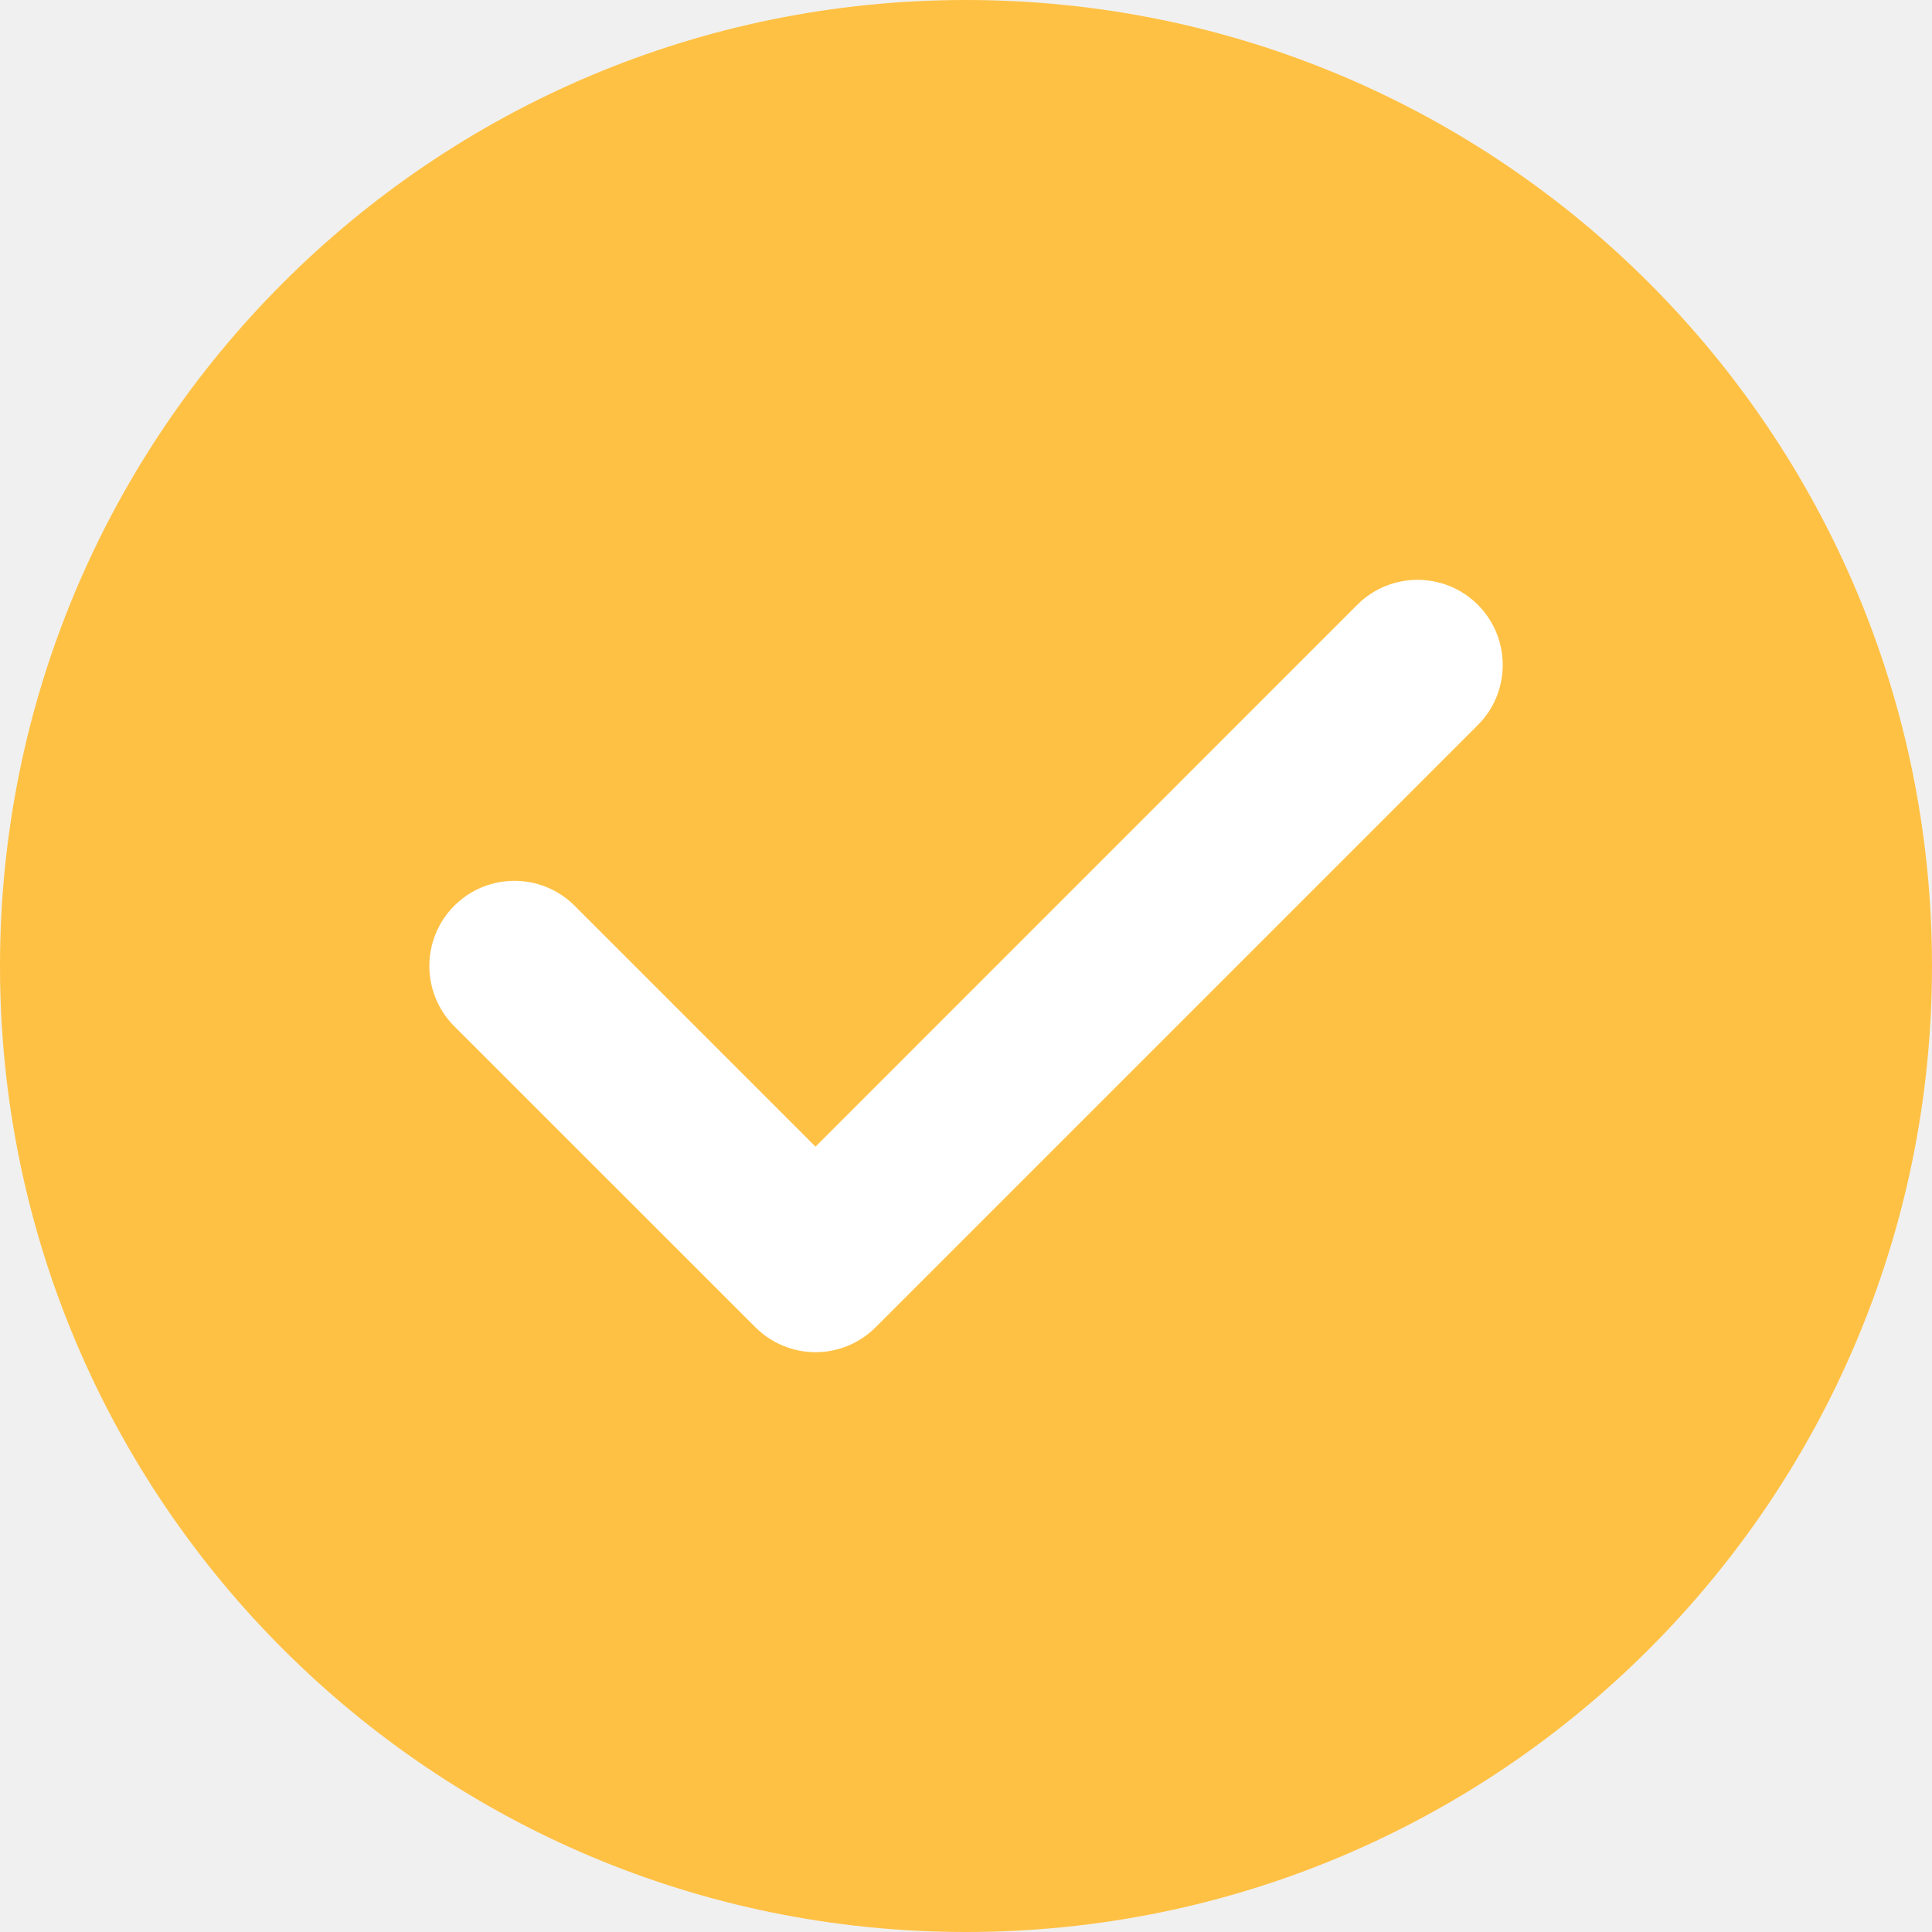
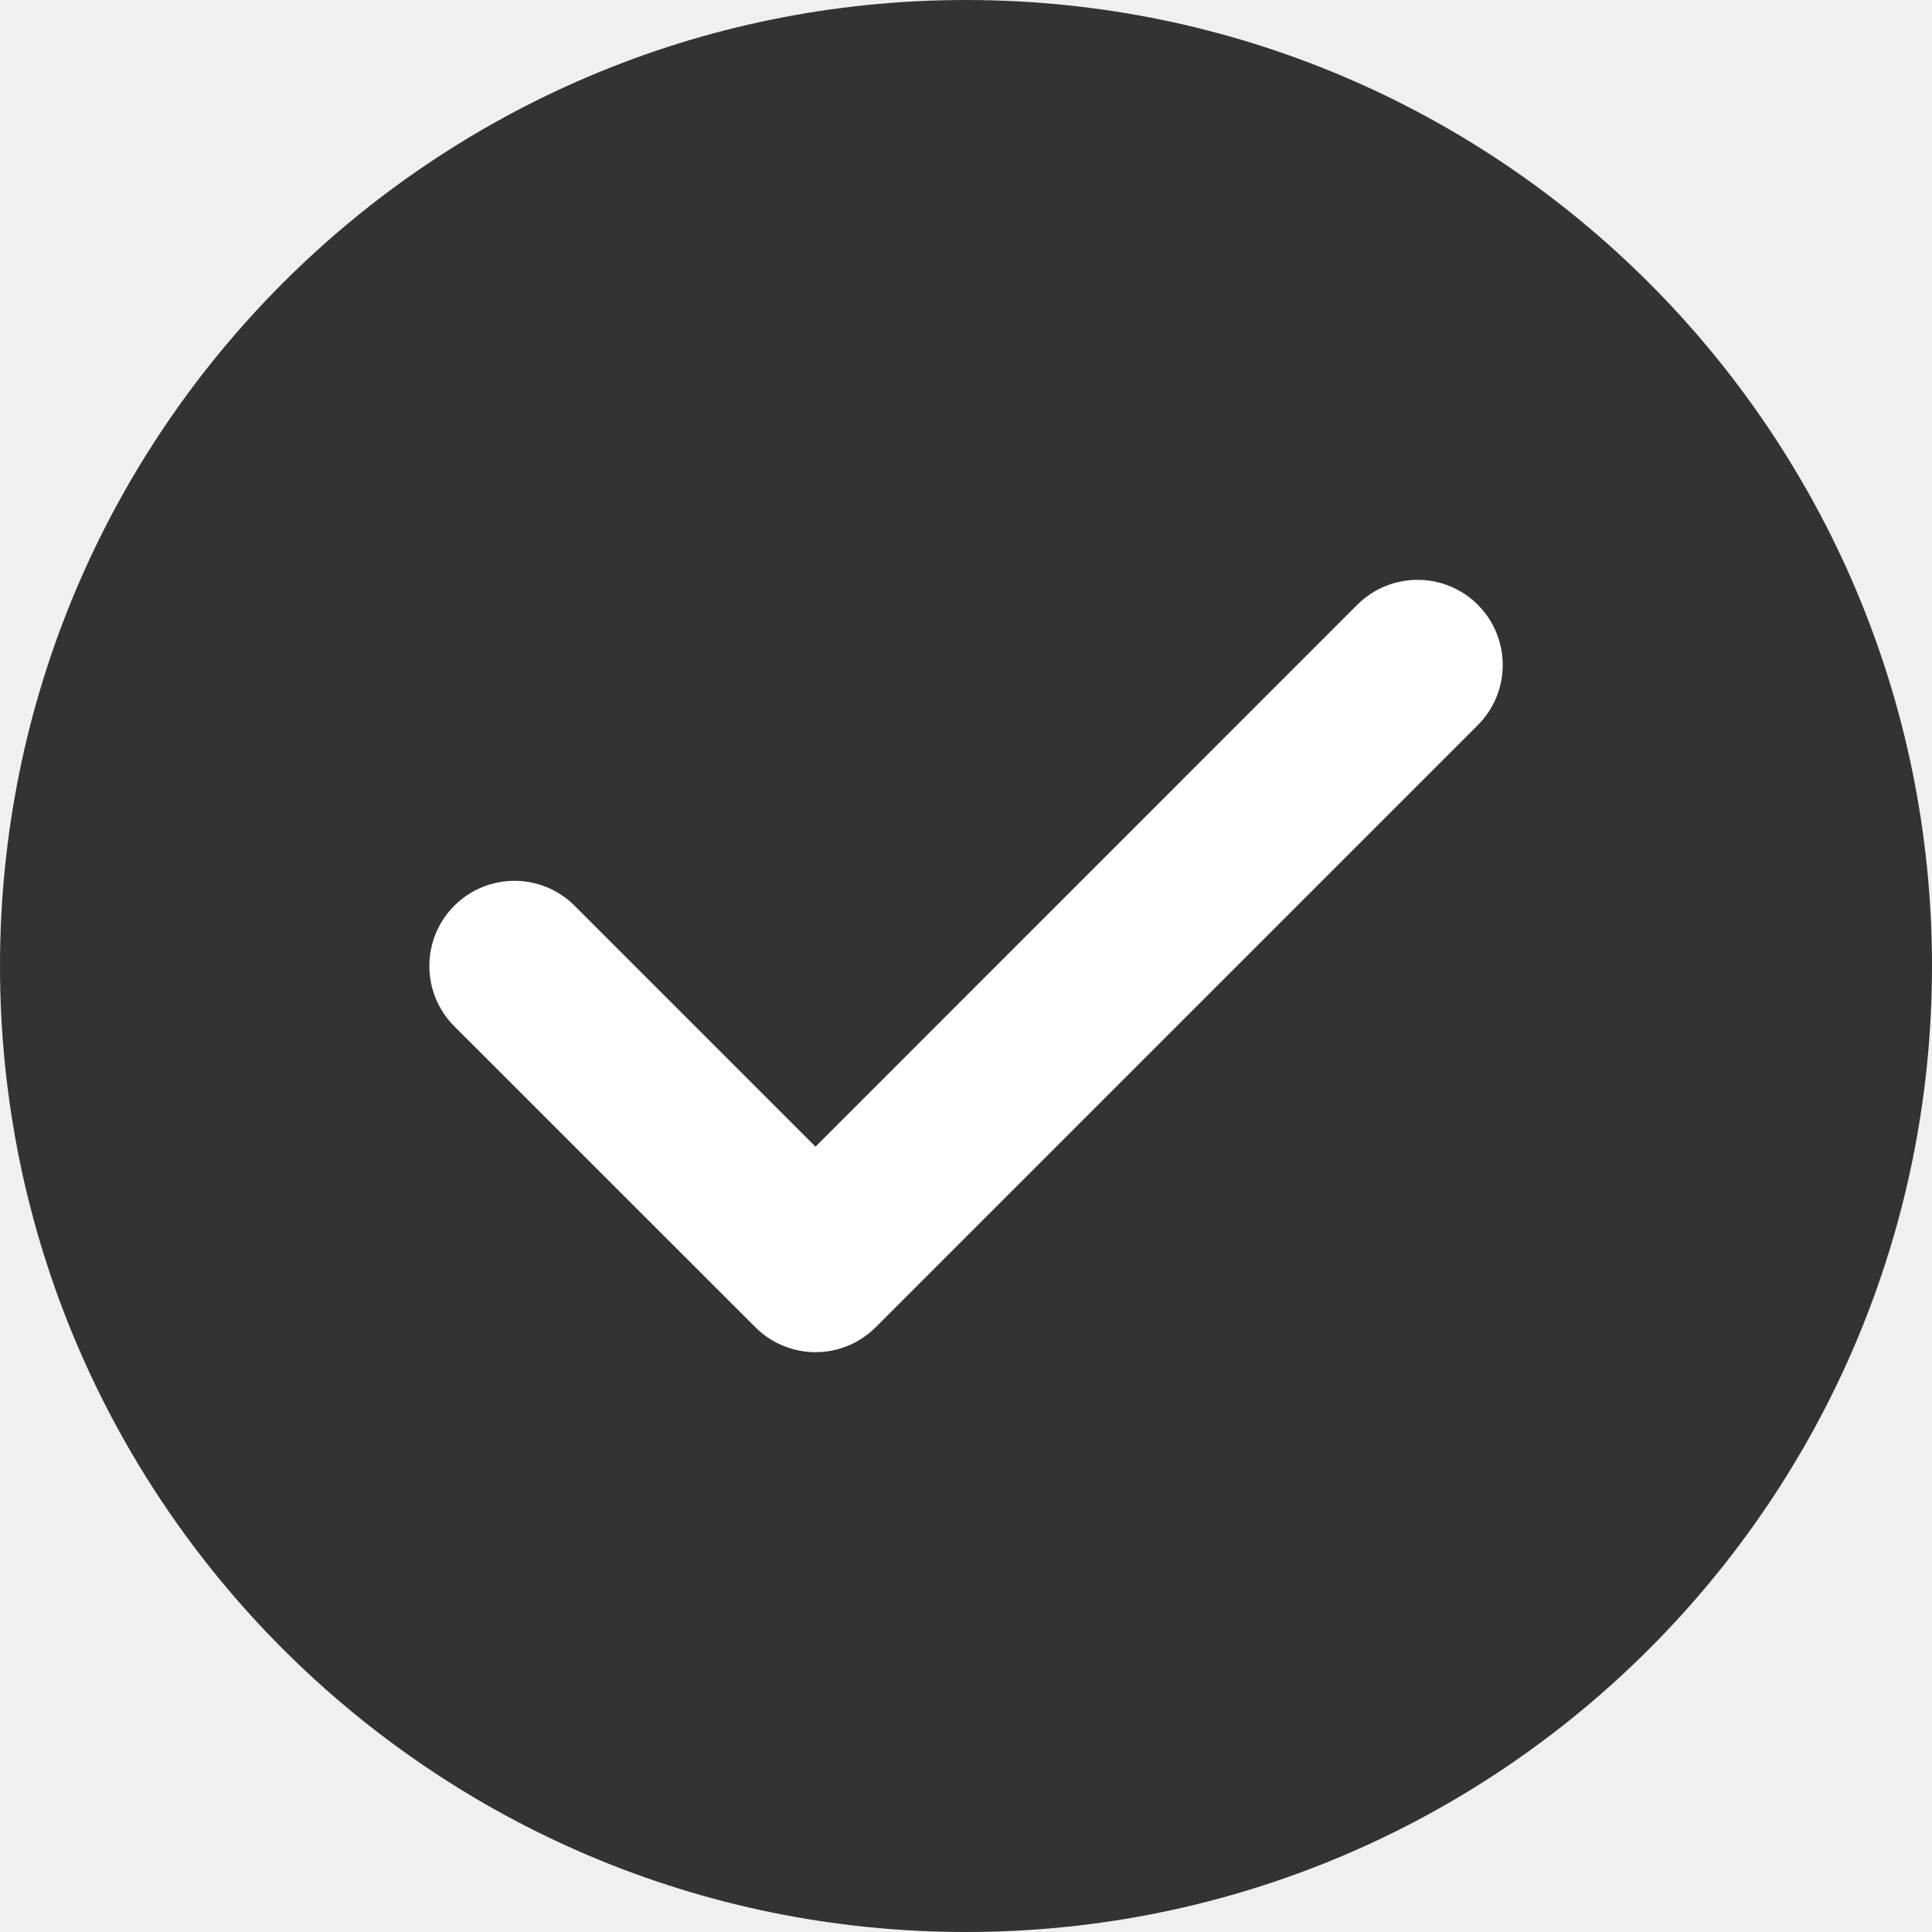
<svg xmlns="http://www.w3.org/2000/svg" width="18" height="18" viewBox="0 0 18 18" fill="none">
-   <circle cx="9" cy="9" r="9" fill="#FFC144" />
+   <circle cx="9" cy="9" r="9" fill="#333333" />
  <g clip-path="url(#clip0)">
    <path d="M13.768 5.634C13.458 5.325 12.956 5.325 12.646 5.634L7.598 10.683L5.354 8.439C5.044 8.129 4.542 8.129 4.232 8.439C3.923 8.749 3.923 9.251 4.232 9.561L7.037 12.365C7.192 12.52 7.395 12.598 7.598 12.598C7.801 12.598 8.004 12.52 8.159 12.365L13.768 6.756C14.078 6.447 14.078 5.944 13.768 5.634Z" fill="white" />
  </g>
  <defs>
    <clipPath id="clip0">
      <rect width="10" height="10" fill="white" transform="translate(4 4)" />
    </clipPath>
  </defs>
</svg>
